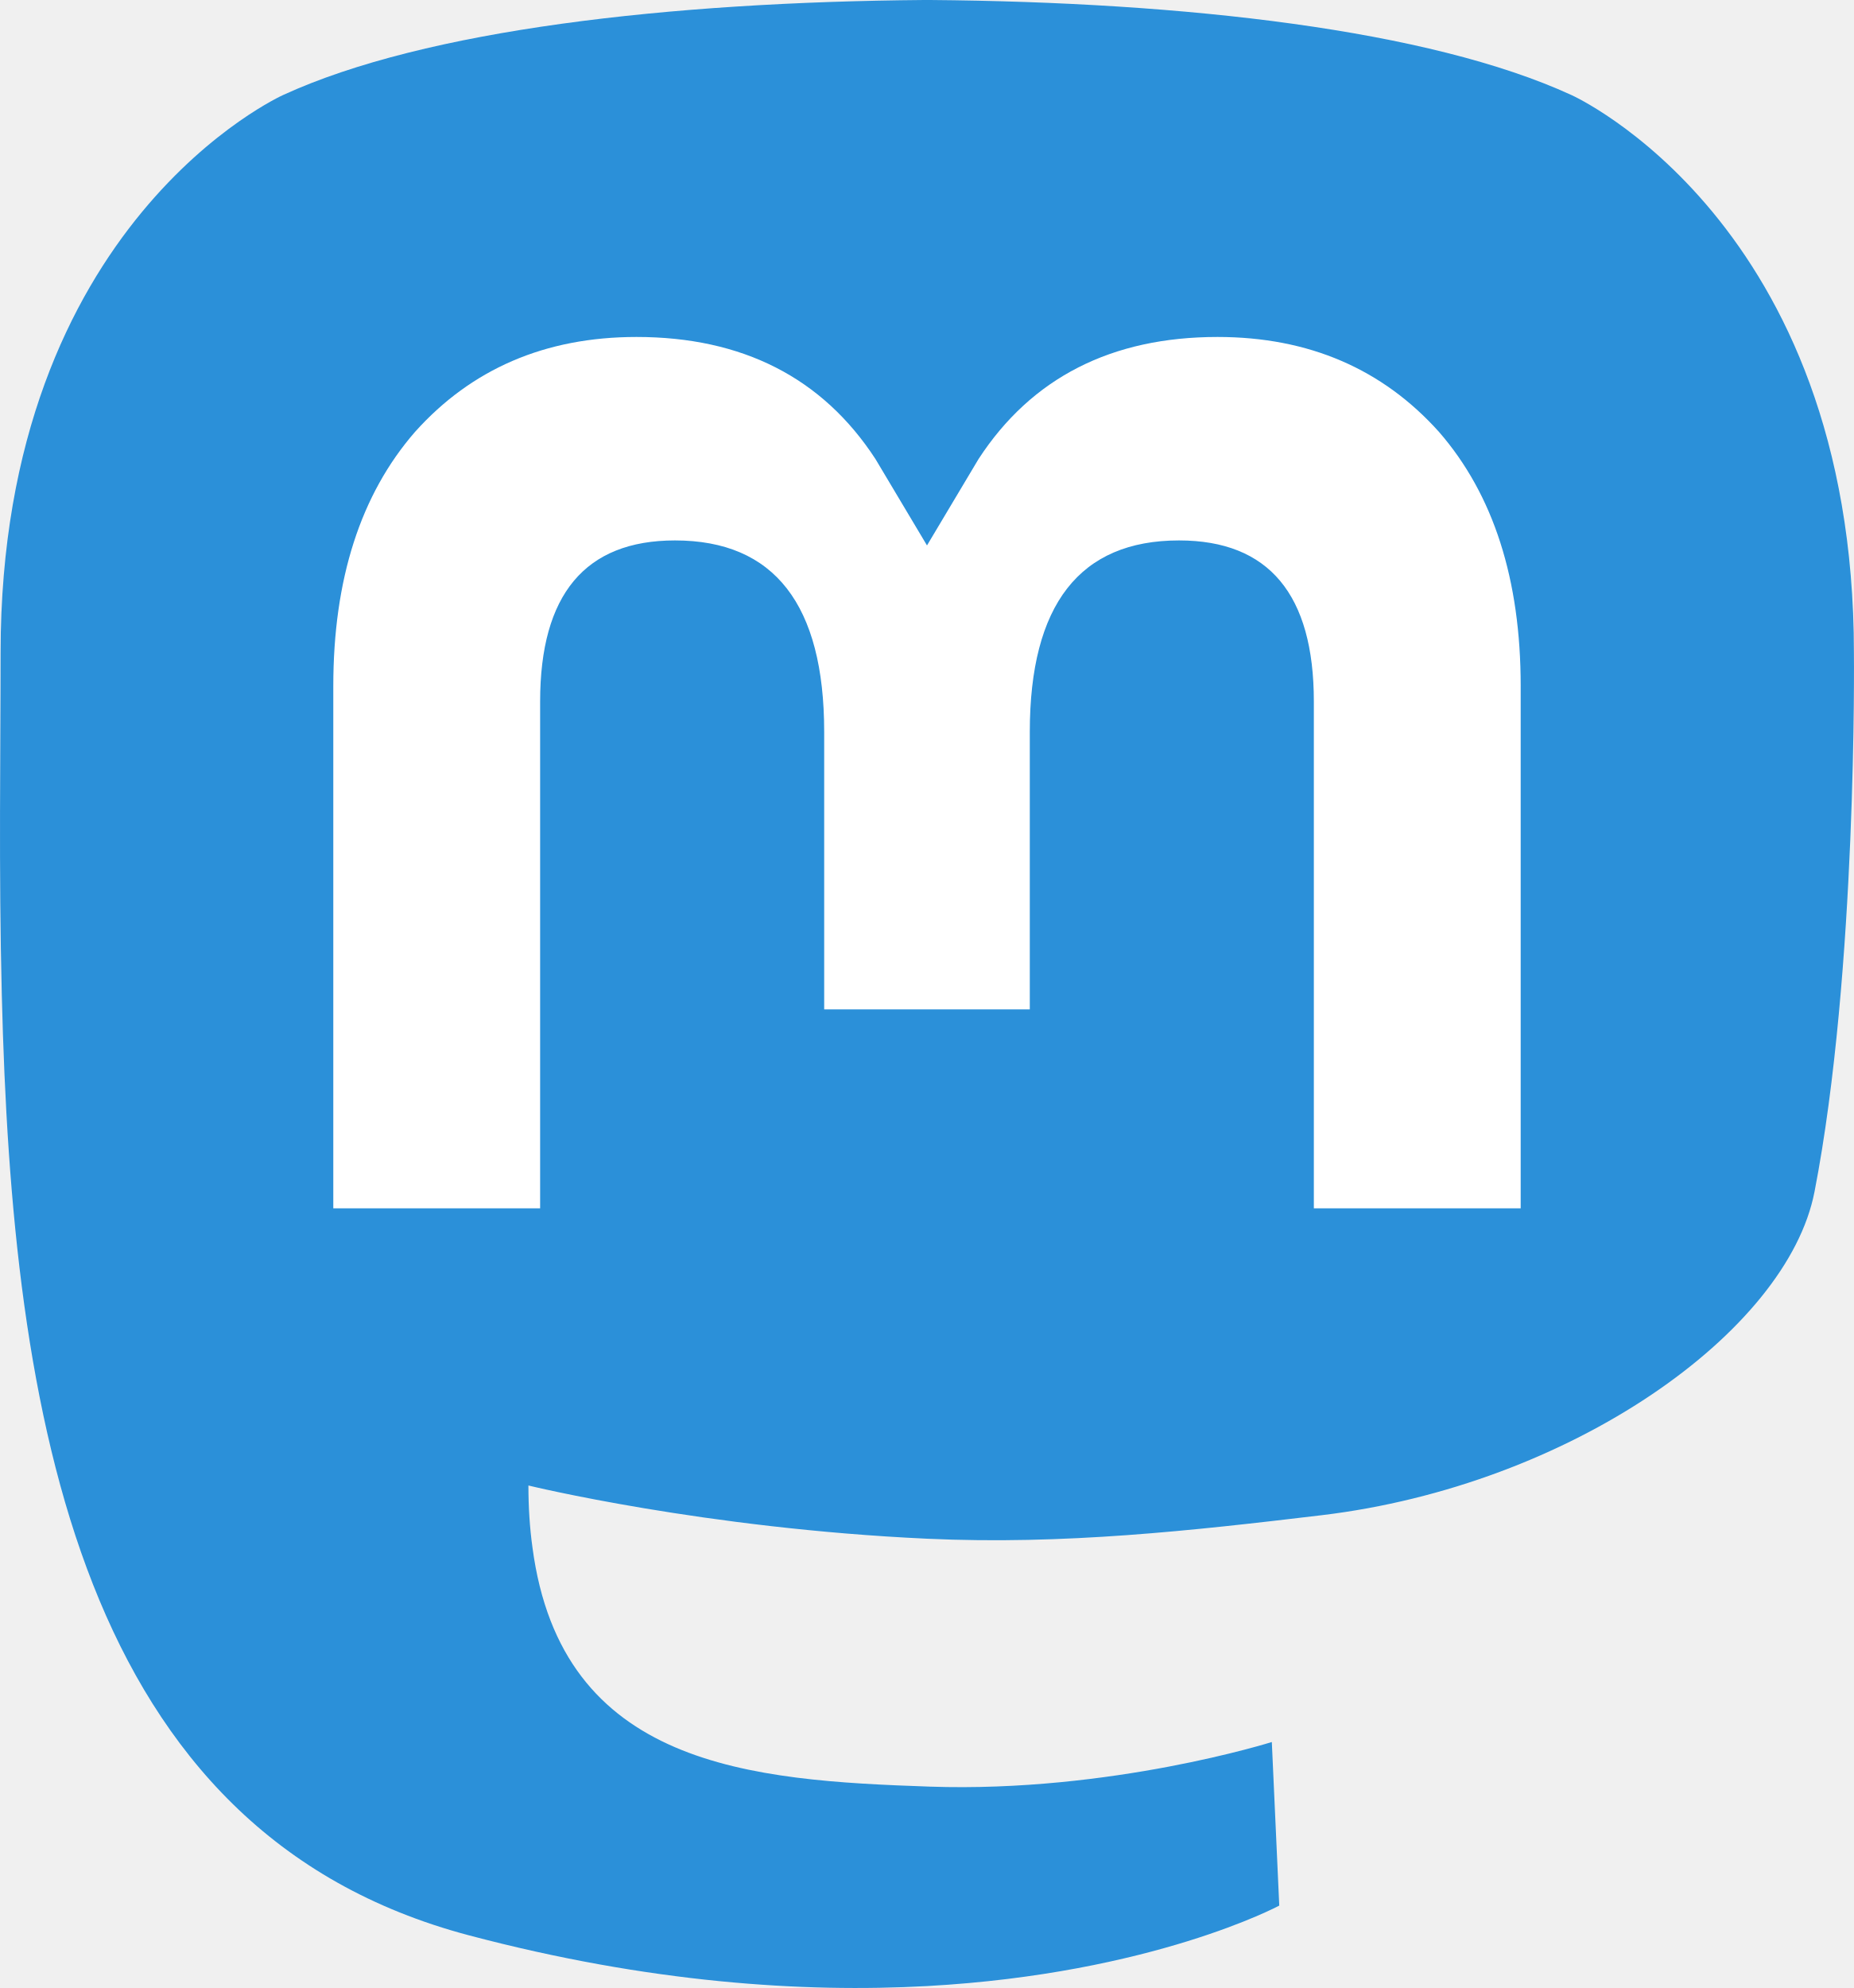
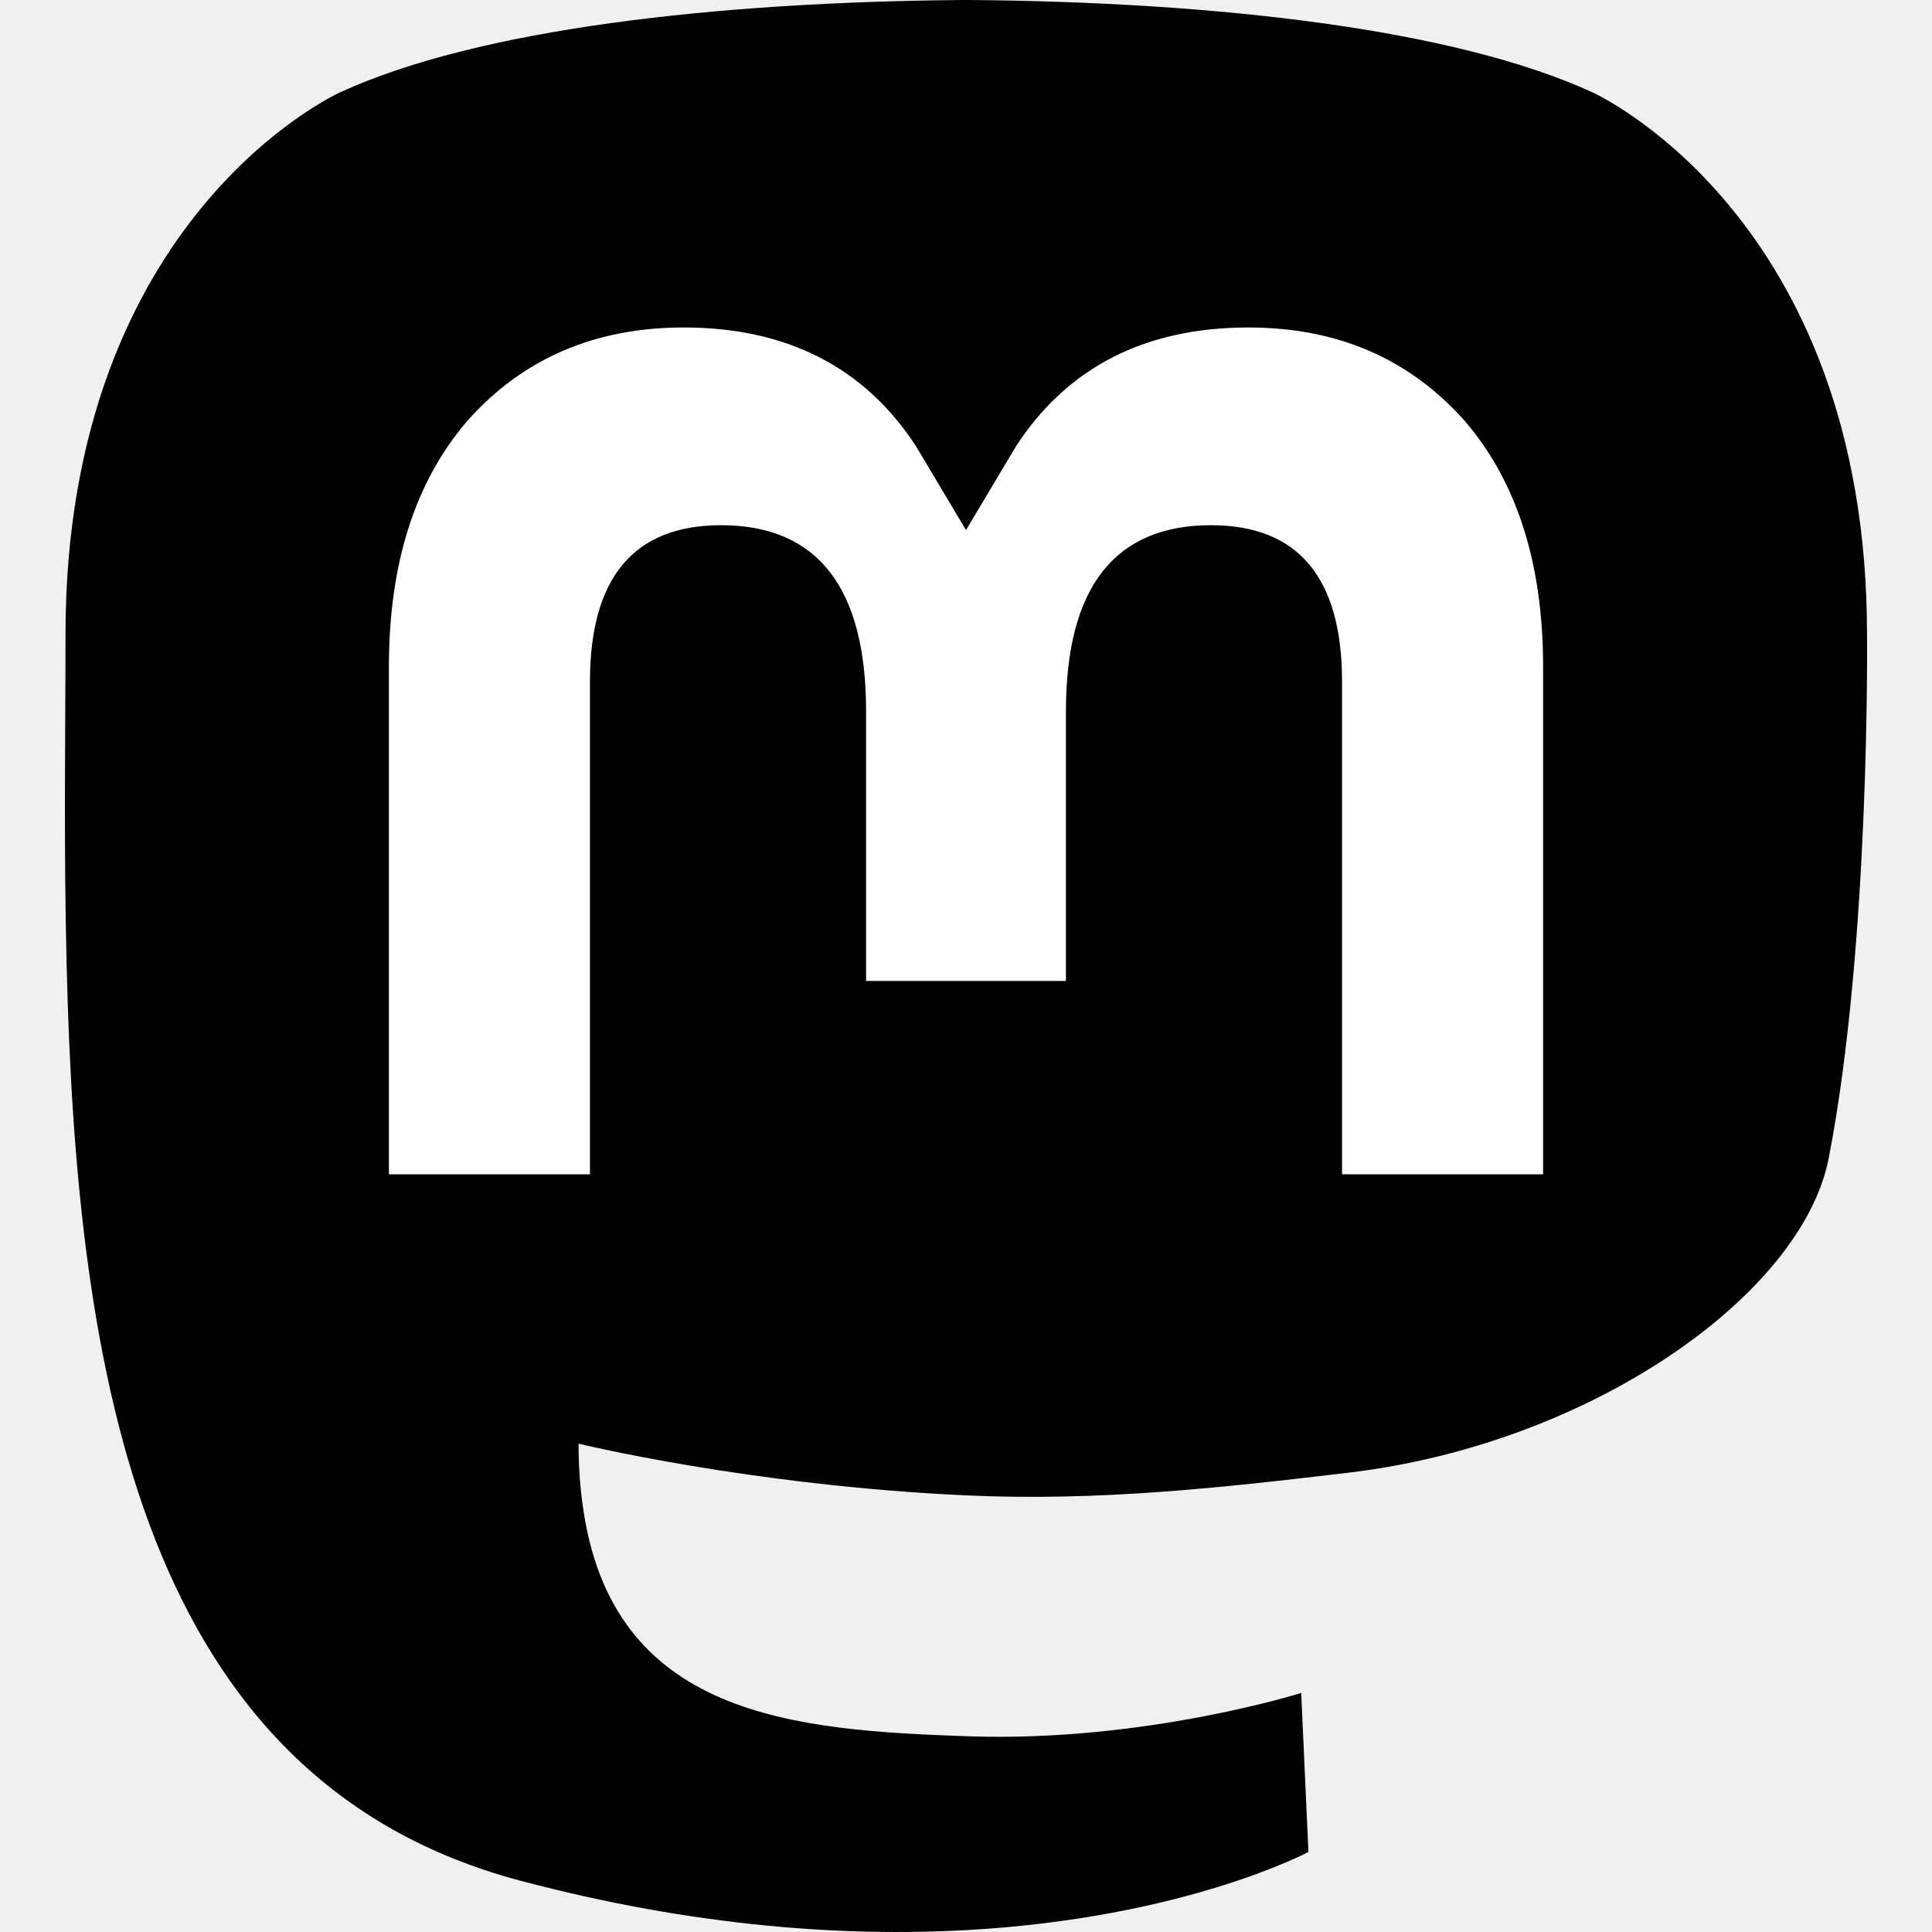
- <svg xmlns="http://www.w3.org/2000/svg" width="61.077mm" height="65.478mm" viewBox="0 0 216.414 232.01">
-   <path fill="#2b90d9" d="M211.807 139.088c-3.181 16.366-28.492 34.278-57.562 37.749-15.159 1.809-30.084 3.471-45.999 2.741-26.027-1.192-46.565-6.213-46.565-6.213 0 2.534.156 4.946.469 7.202 3.384 25.686 25.47 27.225 46.391 27.942 21.116.723 39.919-5.206 39.919-5.206l.868 19.09s-14.77 7.931-41.081 9.39c-14.509.797-32.524-.365-53.506-5.919C9.232 213.82 1.406 165.311.209 116.091c-.365-14.614-.14-28.394-.14-39.919 0-50.33 32.976-65.082 32.976-65.082C49.672 3.454 78.204.242 107.865 0h.729c29.661.242 58.211 3.454 74.838 11.09 0 0 32.975 14.752 32.975 65.082 0 0 .414 37.134-4.599 62.915" />
+ <svg xmlns="http://www.w3.org/2000/svg" width="12" height="12" viewBox="0 0 216.414 232.01">
+   <path d="M211.807 139.088c-3.181 16.366-28.492 34.278-57.562 37.749-15.159 1.809-30.084 3.471-45.999 2.741-26.027-1.192-46.565-6.213-46.565-6.213 0 2.534.156 4.946.469 7.202 3.384 25.686 25.47 27.225 46.391 27.942 21.116.723 39.919-5.206 39.919-5.206l.868 19.09s-14.77 7.931-41.081 9.39c-14.509.797-32.524-.365-53.506-5.919C9.232 213.82 1.406 165.311.209 116.091c-.365-14.614-.14-28.394-.14-39.919 0-50.33 32.976-65.082 32.976-65.082C49.672 3.454 78.204.242 107.865 0h.729c29.661.242 58.211 3.454 74.838 11.09 0 0 32.975 14.752 32.975 65.082 0 0 .414 37.134-4.599 62.915" />
  <path fill="#fff" d="M177.51 80.077v60.941h-24.144v-59.15c0-12.469-5.246-18.797-15.74-18.797-11.602 0-17.418 7.508-17.418 22.352v32.376H96.207V85.423c0-14.845-5.816-22.352-17.419-22.352-10.494 0-15.74 6.329-15.74 18.797v59.15H38.905V80.077c0-12.455 3.171-22.352 9.541-29.675 6.569-7.322 15.171-11.076 25.85-11.076 12.355 0 21.711 4.749 27.898 14.248l6.014 10.081 6.015-10.081c6.185-9.499 15.541-14.248 27.898-14.248 10.678 0 19.28 3.754 25.85 11.076 6.369 7.322 9.54 17.22 9.54 29.675" />
</svg>
